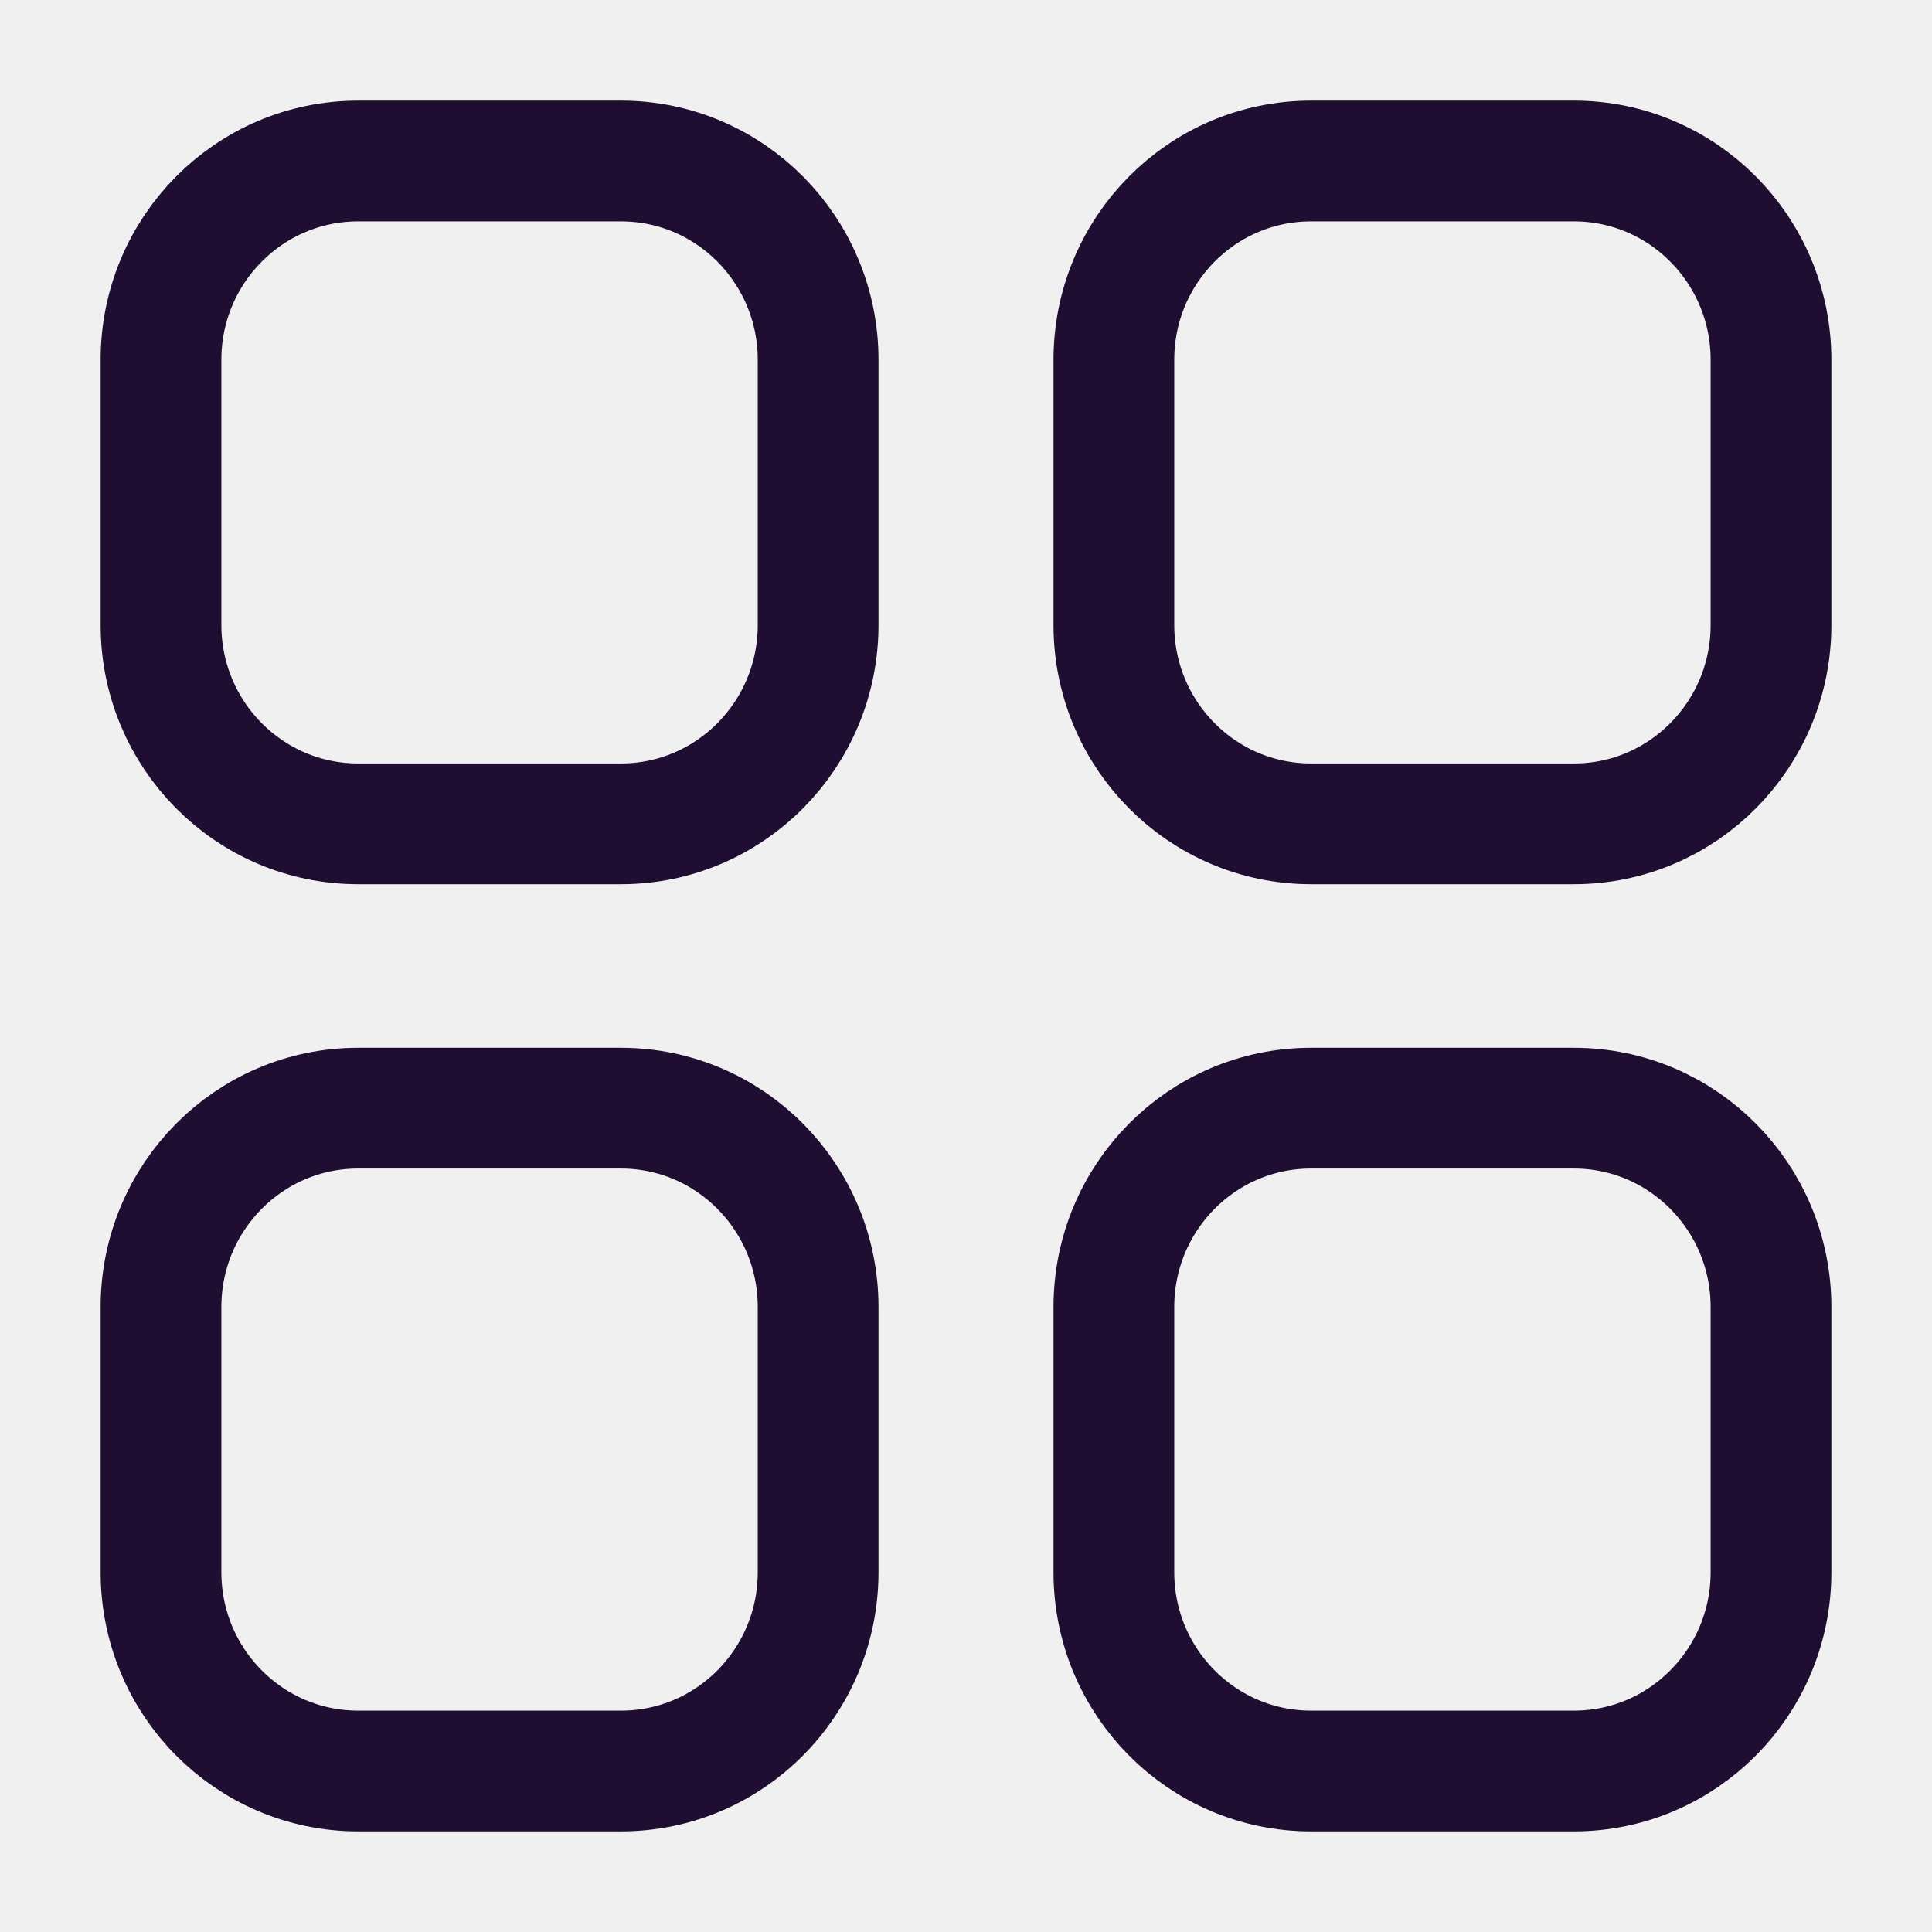
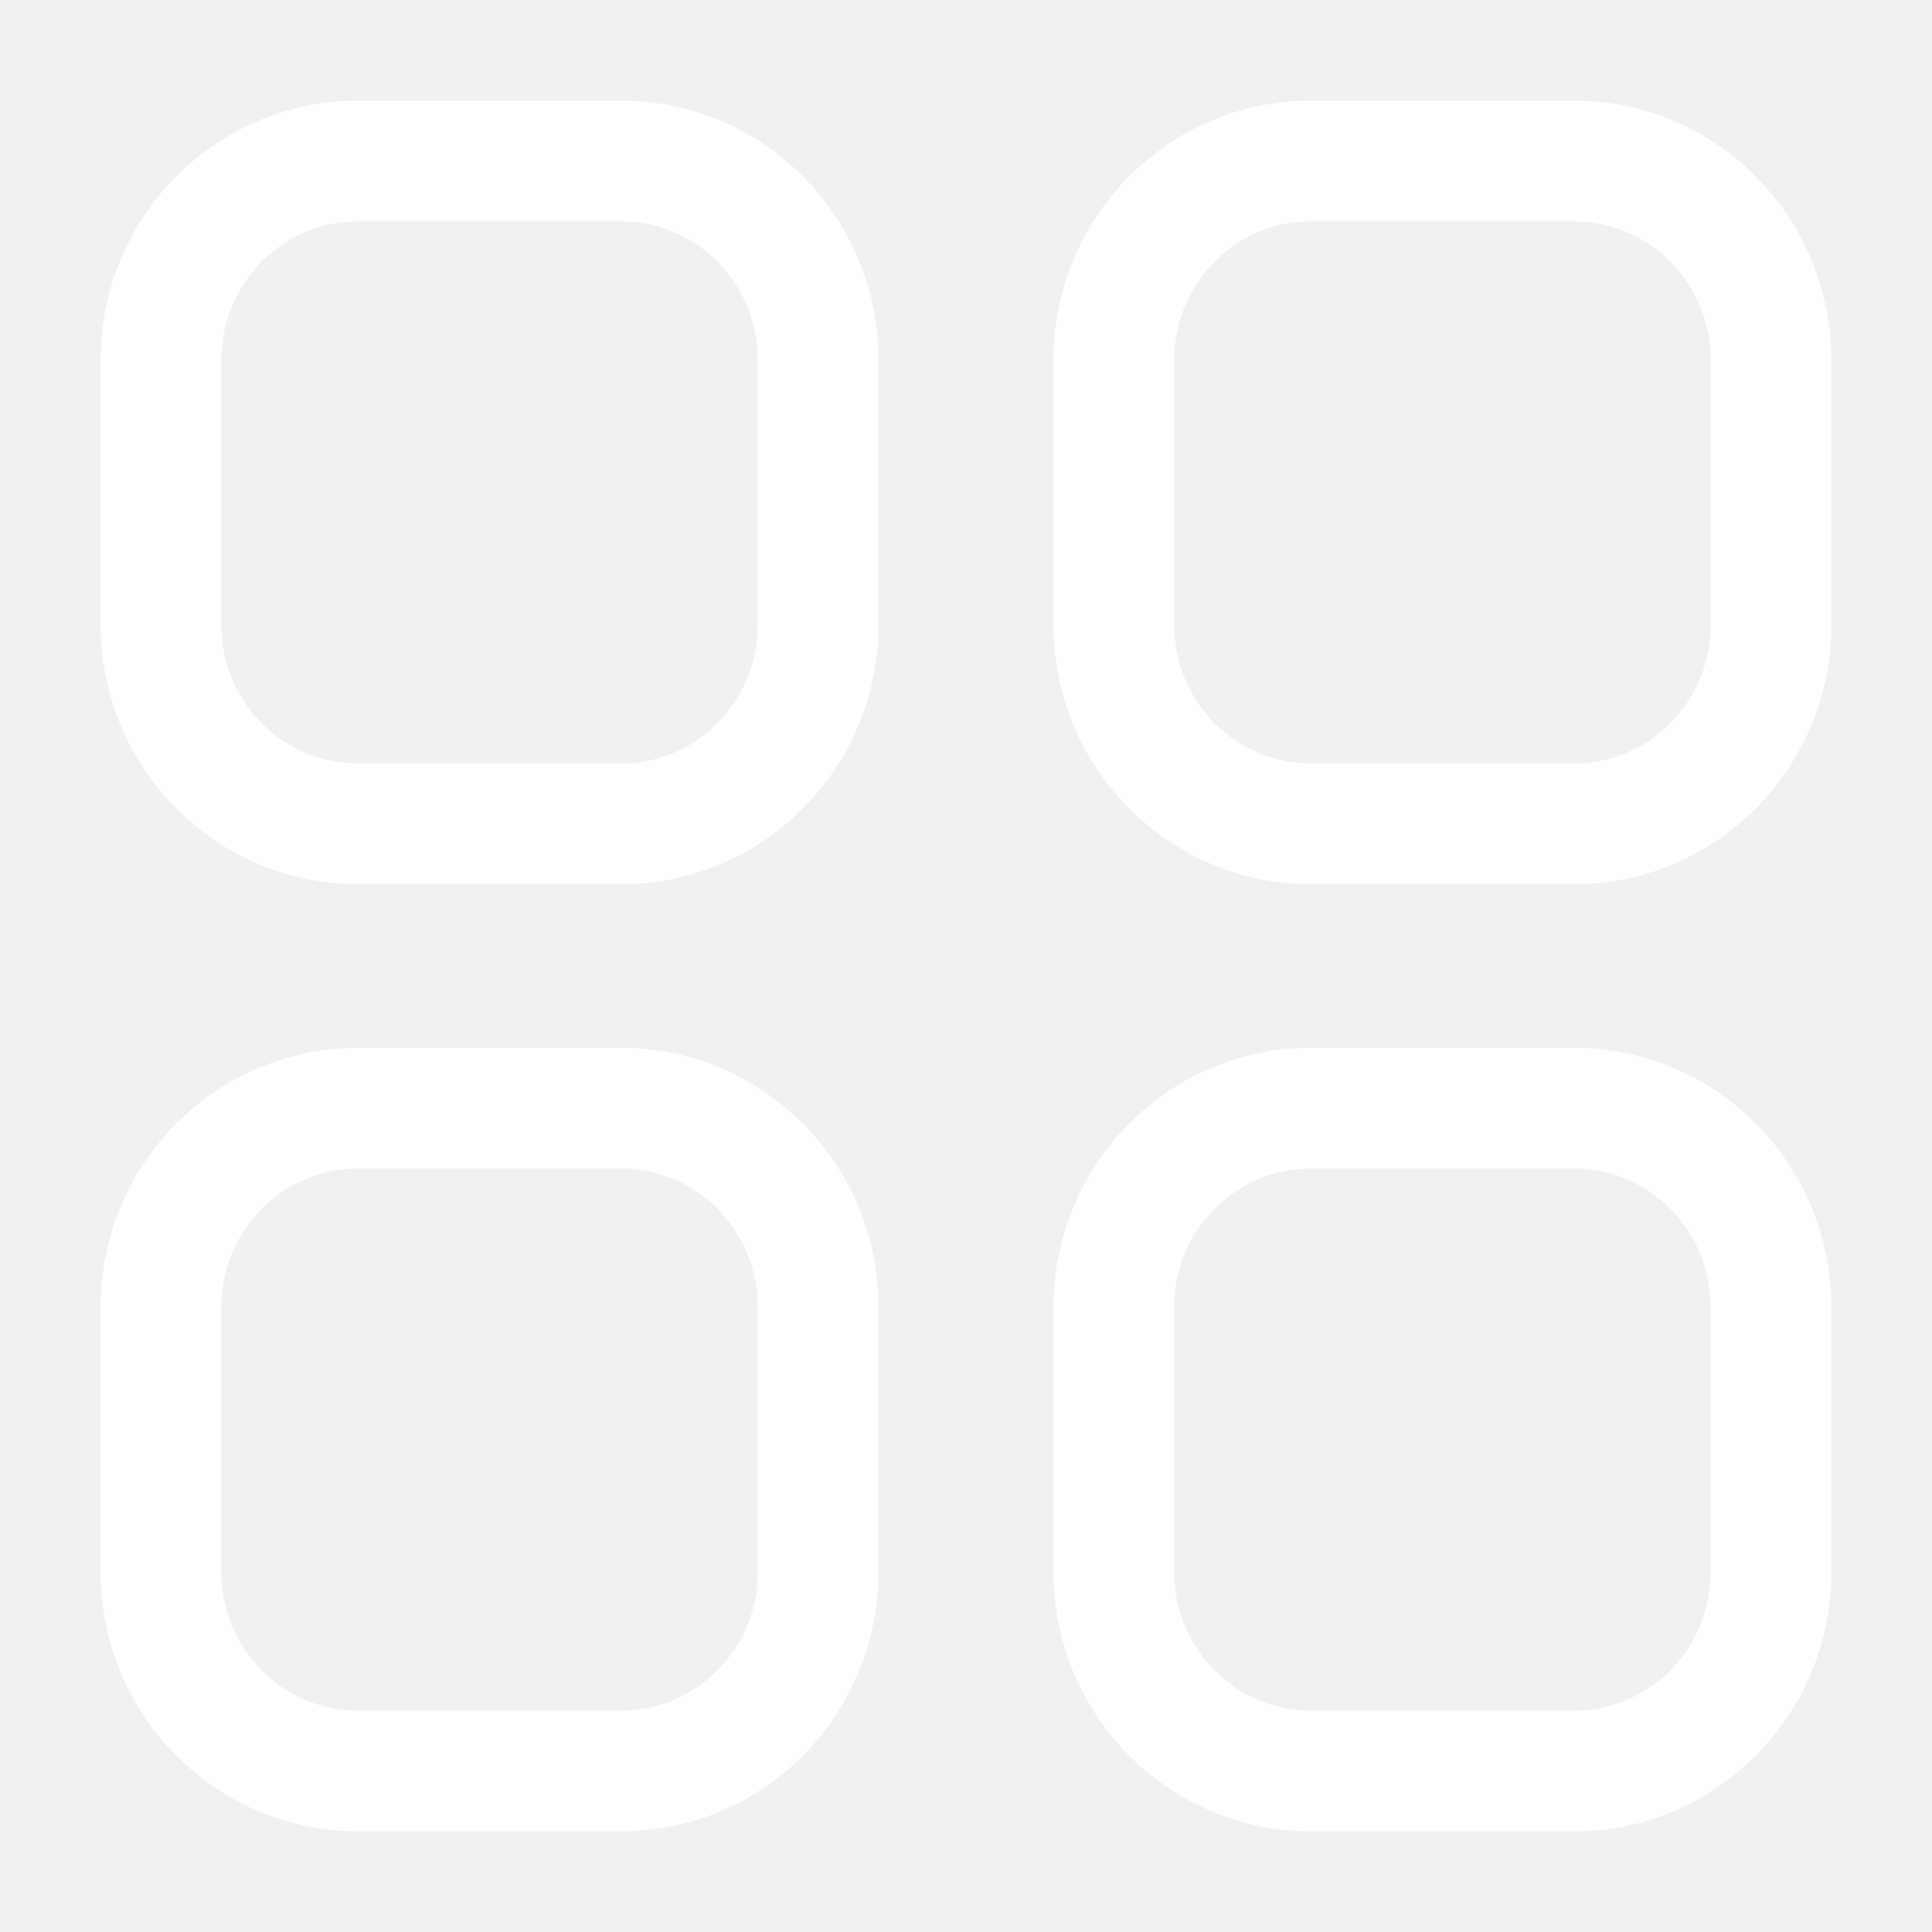
<svg xmlns="http://www.w3.org/2000/svg" width="24" height="24" viewBox="0 0 24 24" id="category">
-   <g fill="none" fill-rule="evenodd" stroke="#200E32" stroke-linecap="round" stroke-linejoin="round" stroke-width="1.5" transform="translate(2 2)">
+   <g fill="none" fill-rule="evenodd" stroke="#fff" stroke-linecap="round" stroke-linejoin="round" stroke-width="1.5" transform="translate(2 2)">
    <path d="M14.286 9.76996262e-15L17.552 9.76996262e-15C18.904 9.76996262e-15 20 1.106 20 2.47L20 5.764C20 7.127 18.904 8.234 17.552 8.234L14.286 8.234C12.933 8.234 11.837 7.127 11.837 5.764L11.837 2.47C11.837 1.106 12.933 9.76996262e-15 14.286 9.76996262e-15zM2.449 9.76996262e-15L5.714 9.76996262e-15C7.067 9.76996262e-15 8.163 1.106 8.163 2.47L8.163 5.764C8.163 7.127 7.067 8.234 5.714 8.234L2.449 8.234C1.096 8.234 3.55271368e-15 7.127 3.55271368e-15 5.764L3.55271368e-15 2.47C3.55271368e-15 1.106 1.096 9.76996262e-15 2.449 9.76996262e-15zM2.449 11.766L5.714 11.766C7.067 11.766 8.163 12.872 8.163 14.237L8.163 17.53C8.163 18.894 7.067 20 5.714 20L2.449 20C1.096 20 3.55271368e-15 18.894 3.55271368e-15 17.53L3.55271368e-15 14.237C3.55271368e-15 12.872 1.096 11.766 2.449 11.766zM14.286 11.766L17.552 11.766C18.904 11.766 20 12.872 20 14.237L20 17.53C20 18.894 18.904 20 17.552 20L14.286 20C12.933 20 11.837 18.894 11.837 17.53L11.837 14.237C11.837 12.872 12.933 11.766 14.286 11.766z" />
  </g>
</svg>
